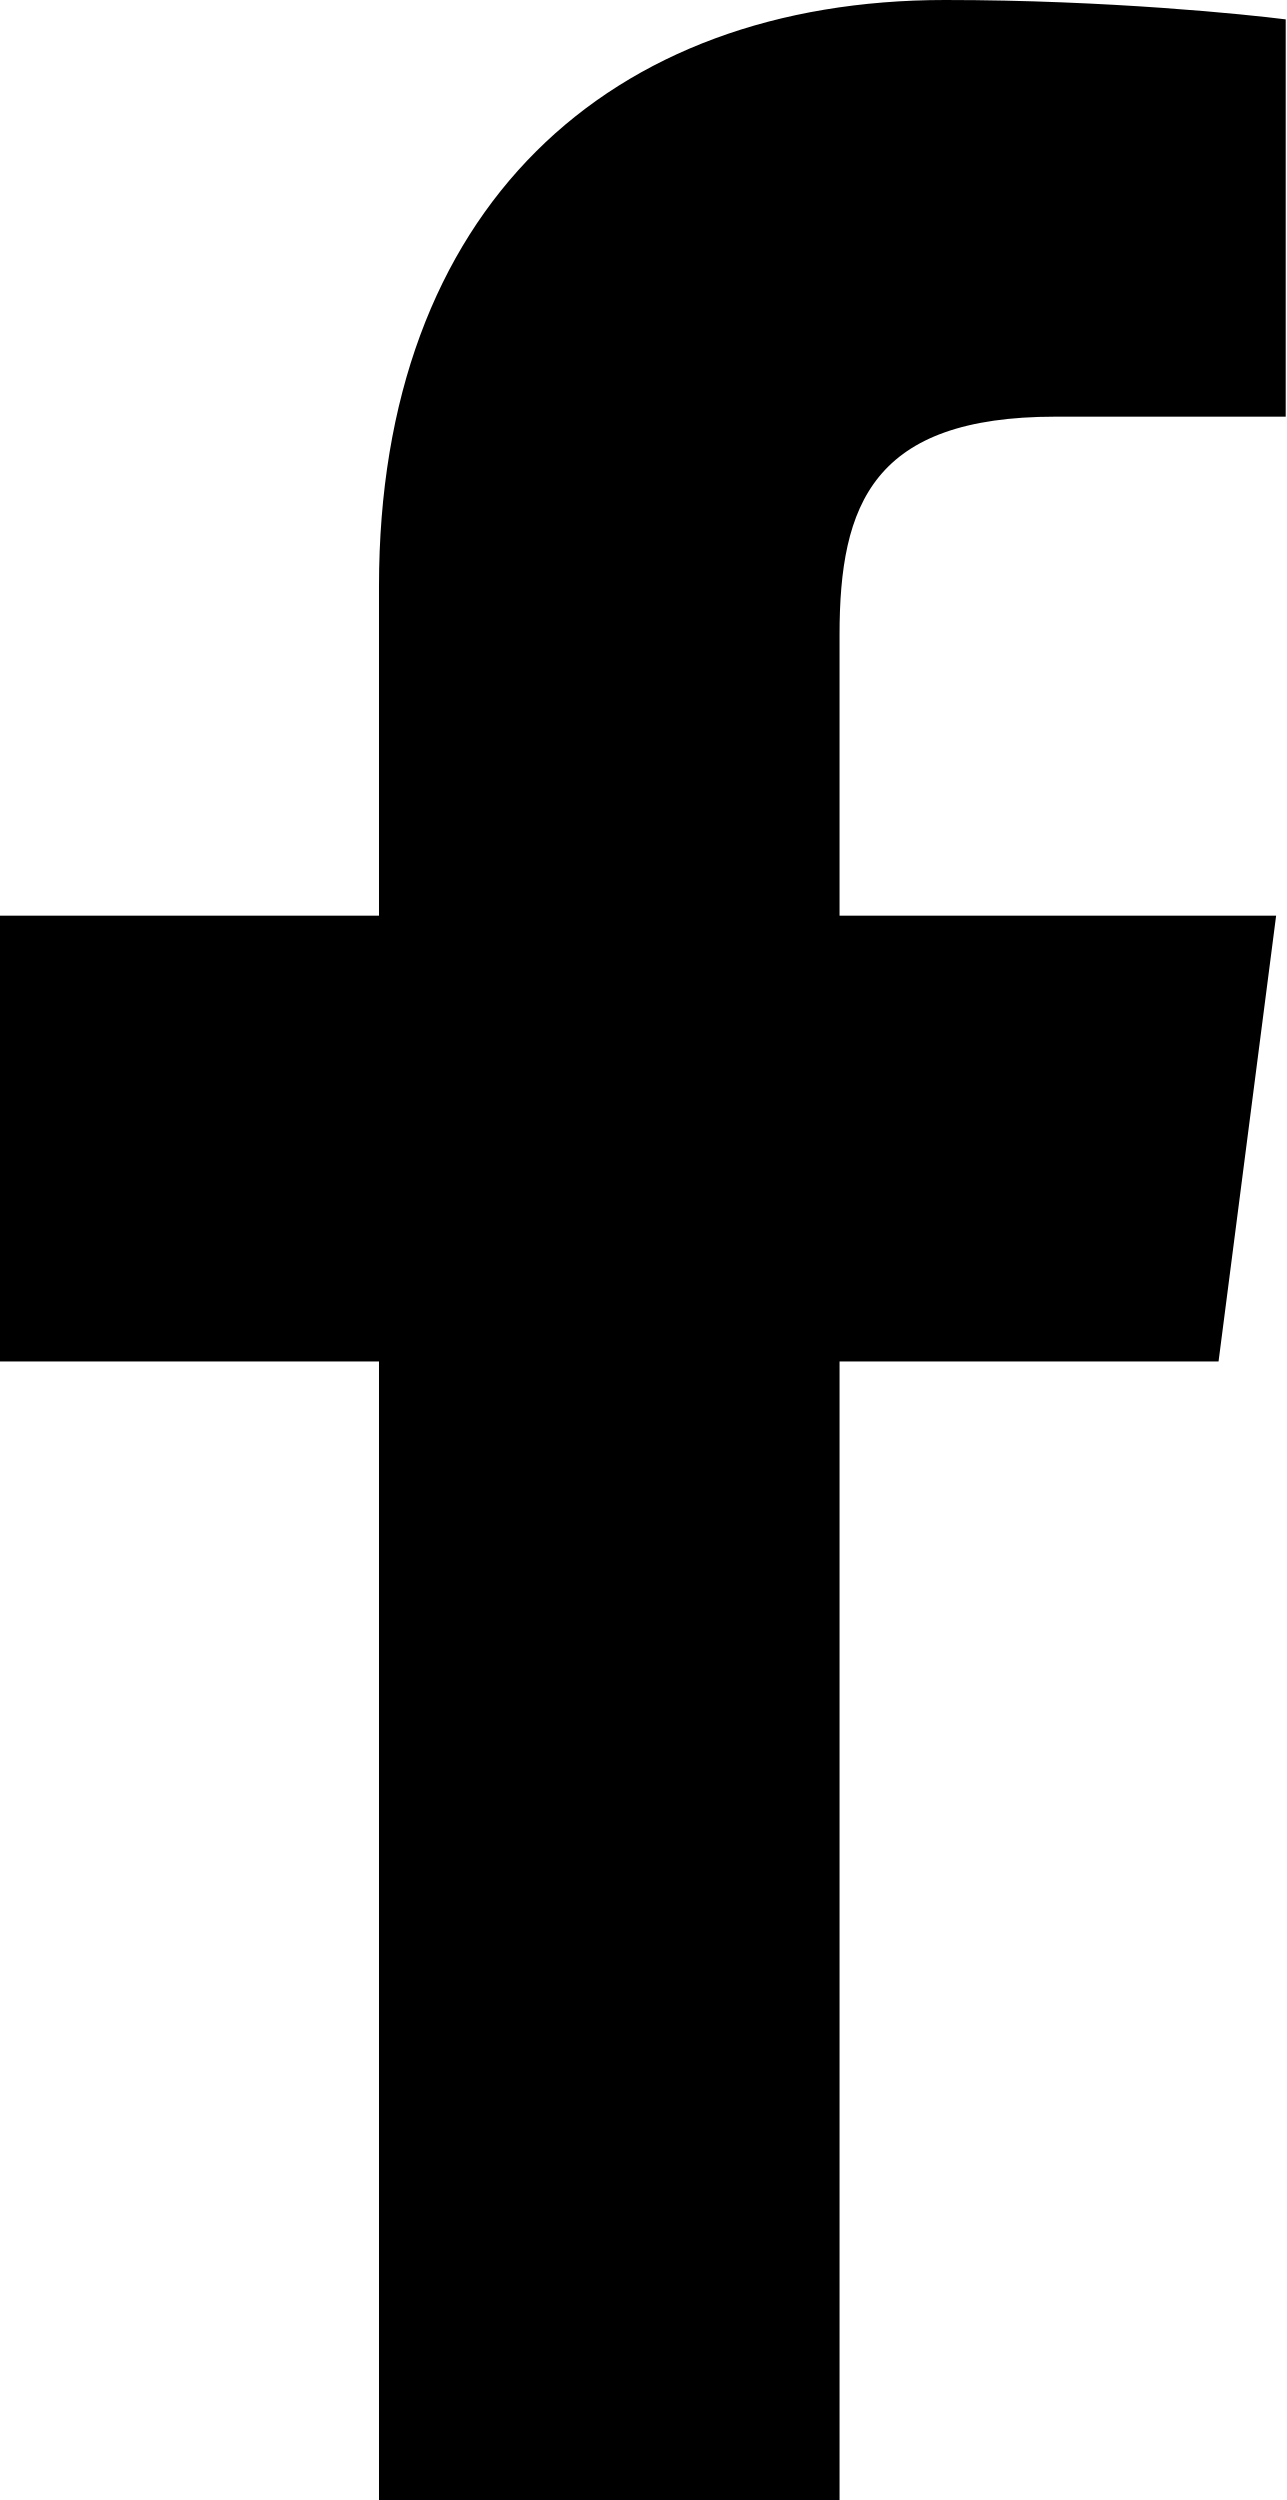
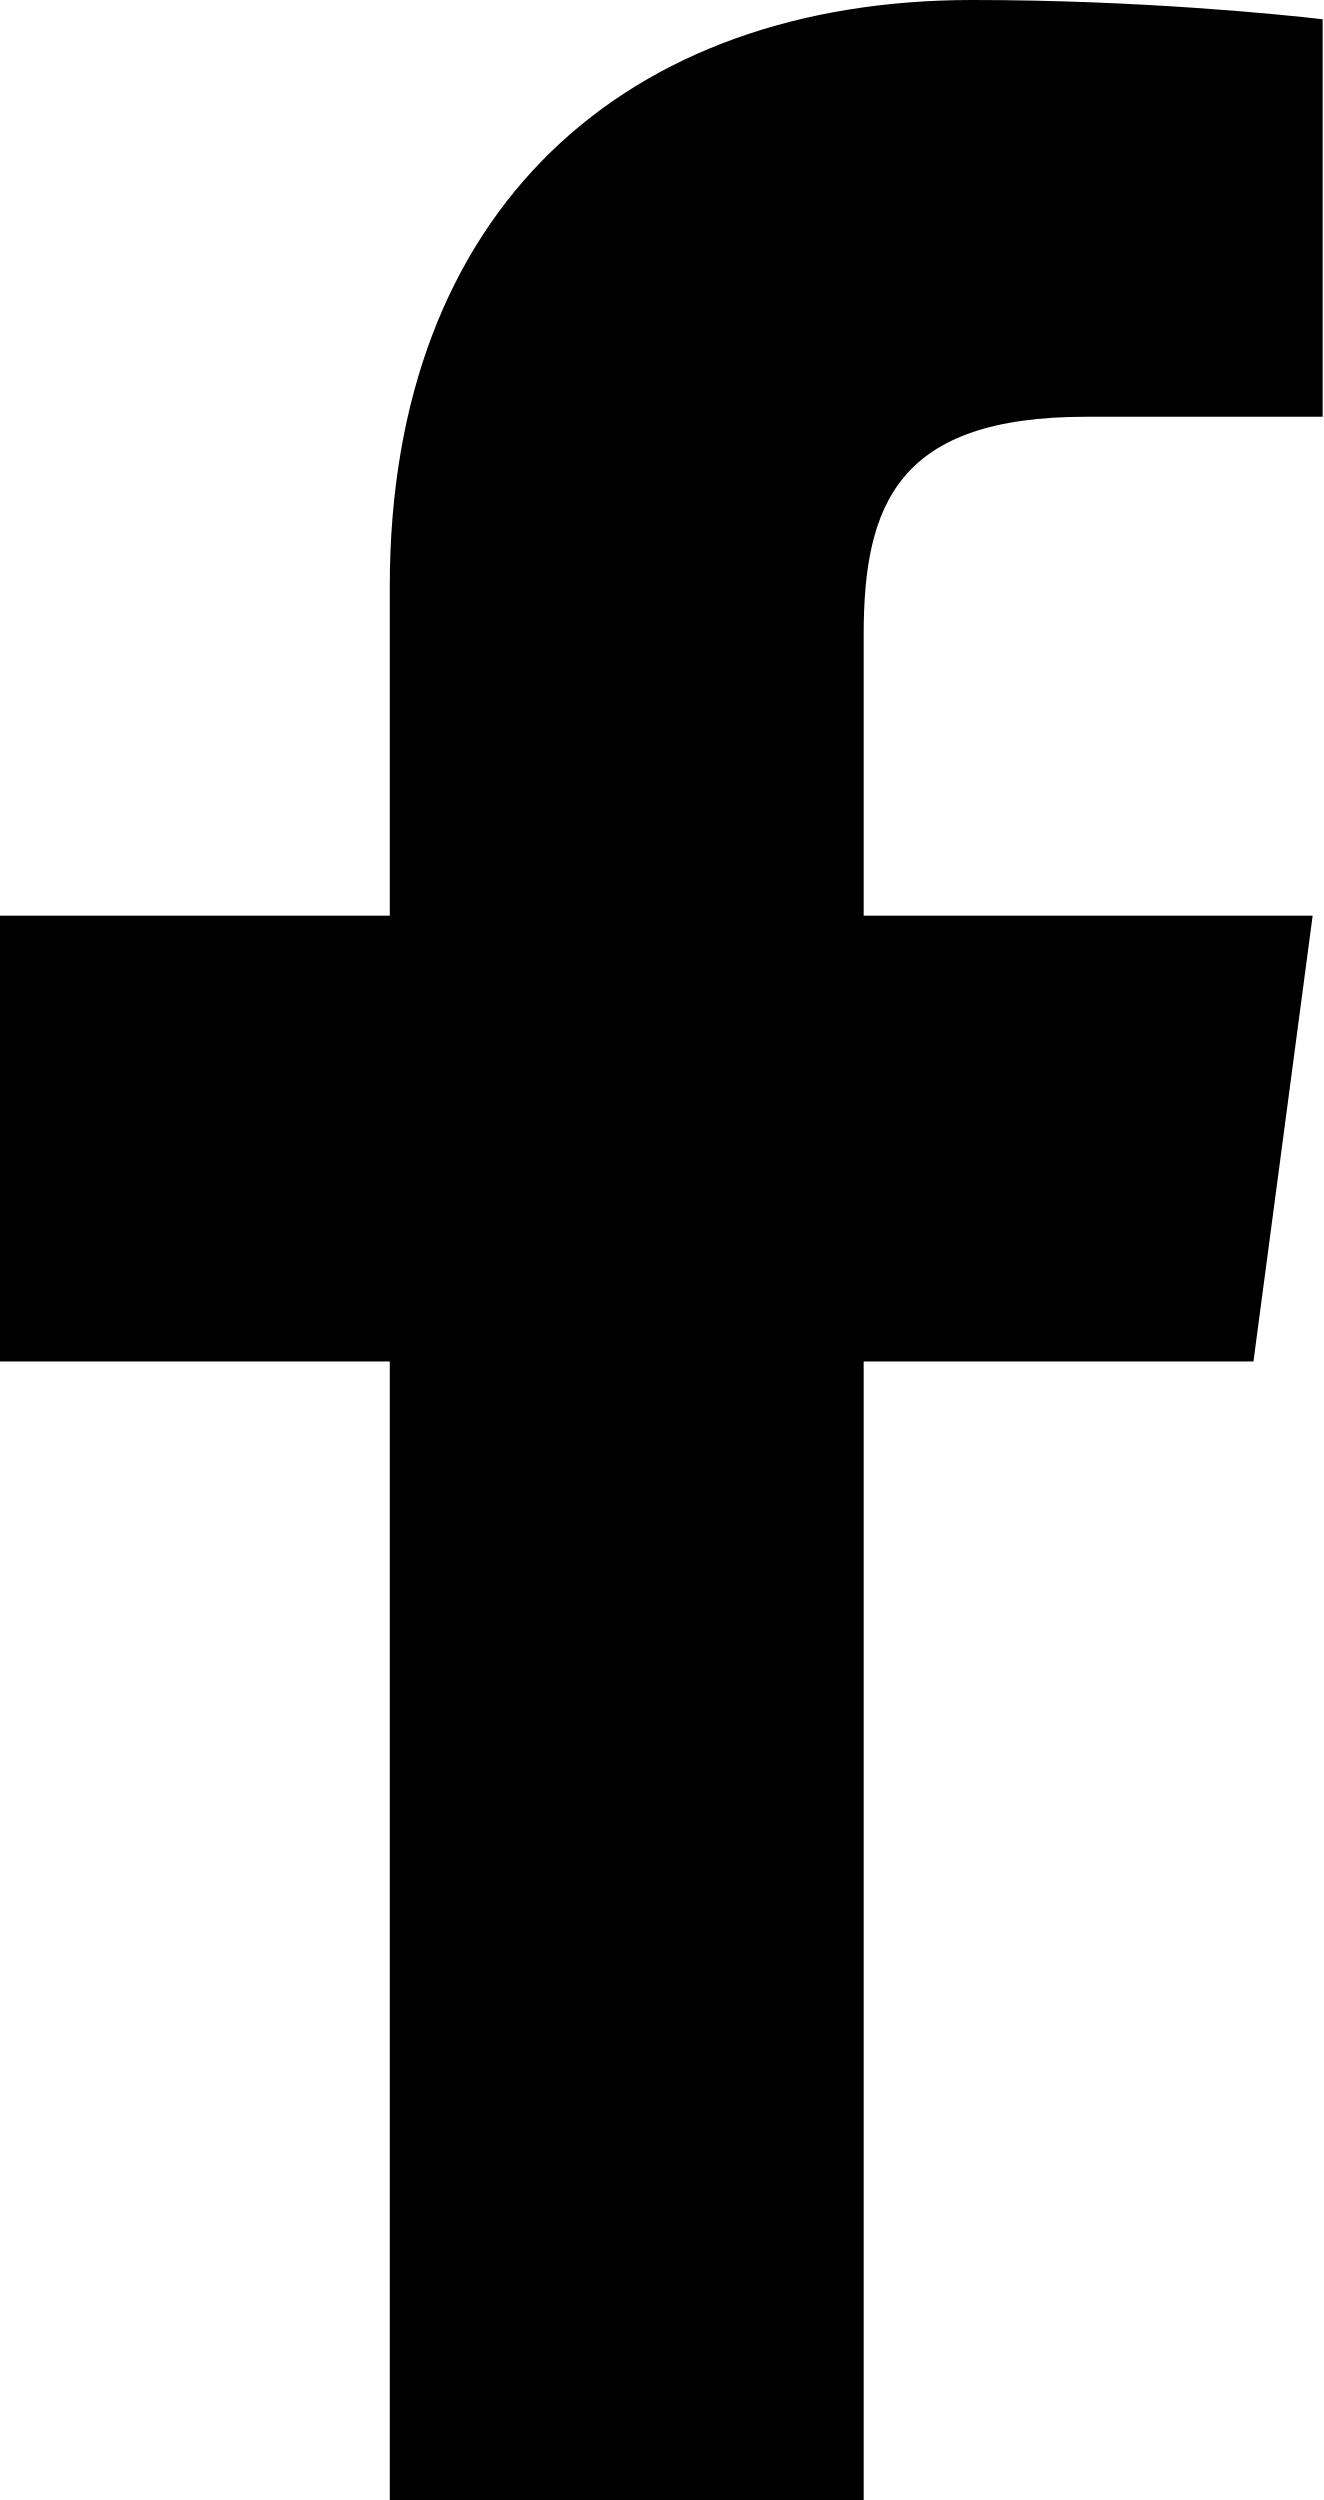
- <svg xmlns="http://www.w3.org/2000/svg" version="1.1" viewBox="0 0 527 1024">
-   <g id="fb">
- </g>
-   <path d="M343.88 1024v-466.356h155.238l23.581-182.573h-178.82v-115.102c0-53.581 13.757-89.302 88.427-89.302h94.322v-162.729c-15.72-1.985-72.707-7.938-139.519-7.938-137.551 0-231.873 85.333-231.873 240.124v134.947h-155.238v182.573h155.238v466.356h188.642z" />
+ <svg xmlns="http://www.w3.org/2000/svg" width="18pt" height="34pt" viewBox="0 0 18 34" version="1.1">
+   <g id="surface1">
+     <path style=" stroke:none;fill-rule:nonzero;fill:rgb(0%,0%,0%);fill-opacity:1;" d="M 11.746 34 L 11.746 18.516 L 17.047 18.516 L 17.852 12.453 L 11.746 12.453 L 11.746 8.633 C 11.746 6.852 12.215 5.668 14.766 5.668 L 17.988 5.668 L 17.988 0.262 C 17.449 0.199 15.504 0 13.223 0 C 8.523 0 5.301 2.832 5.301 7.973 L 5.301 12.453 L 0 12.453 L 0 18.516 L 5.301 18.516 L 5.301 34 Z M 11.746 34 " />
+   </g>
</svg>
